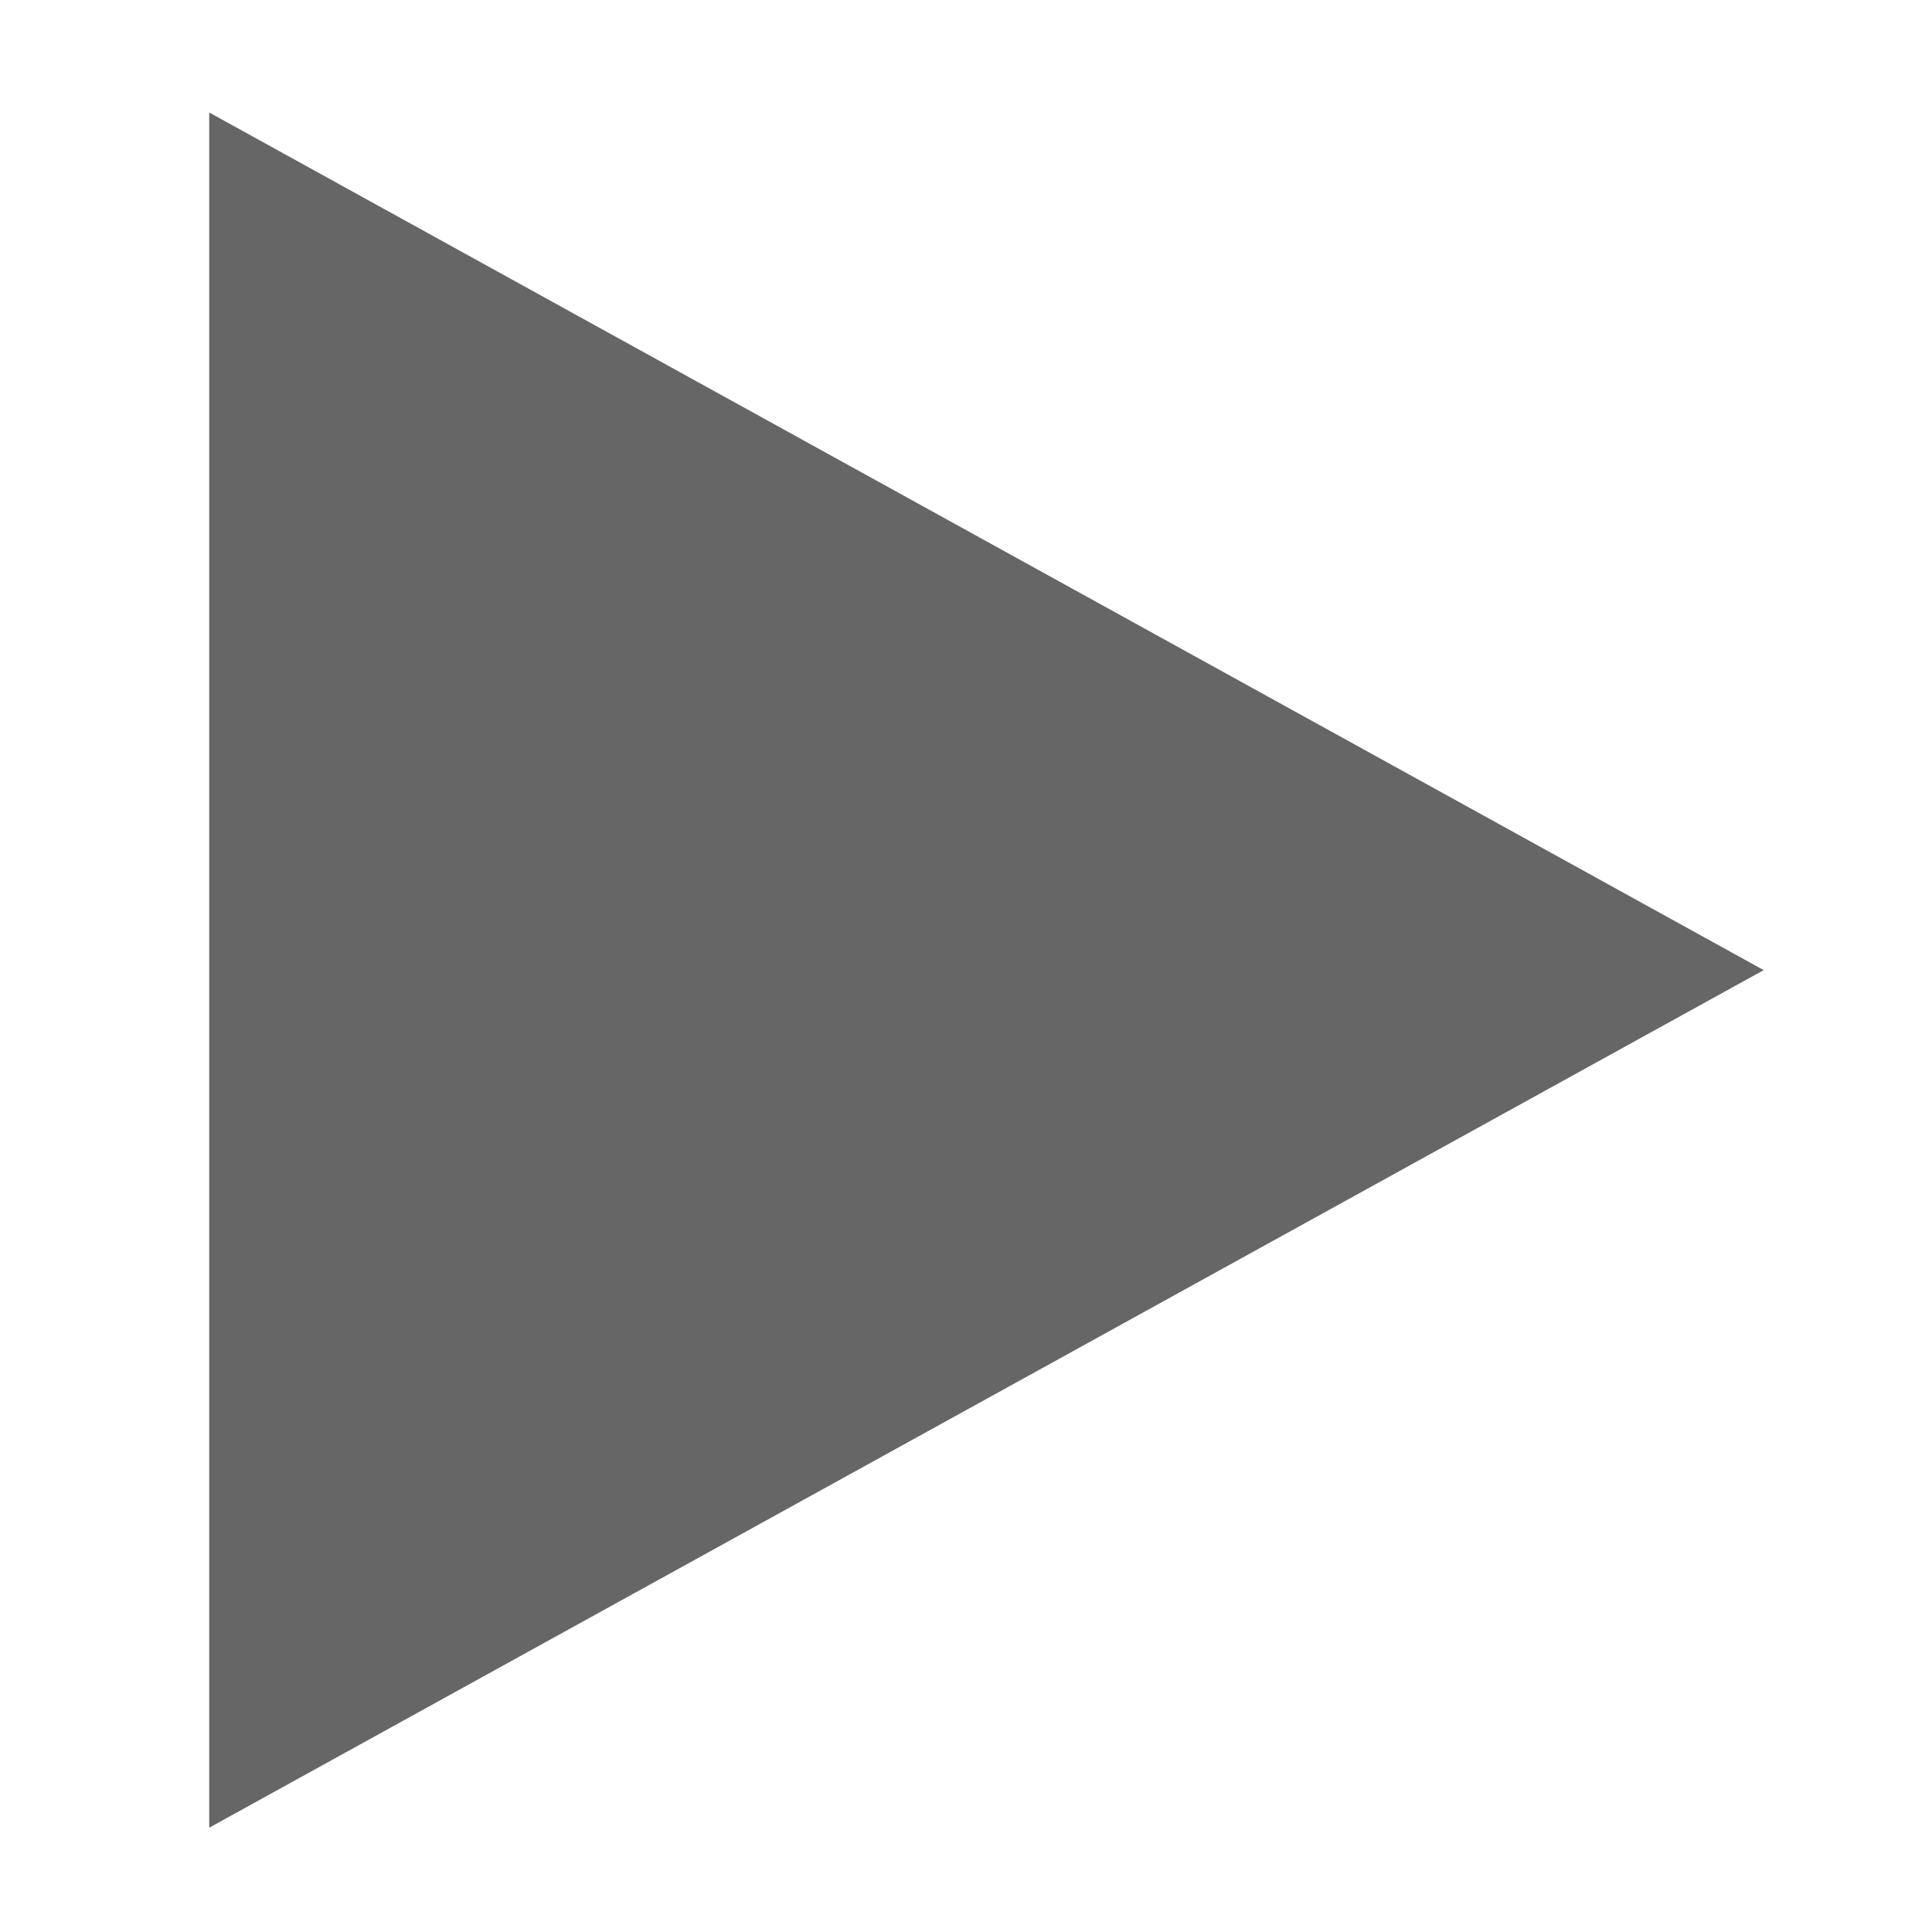
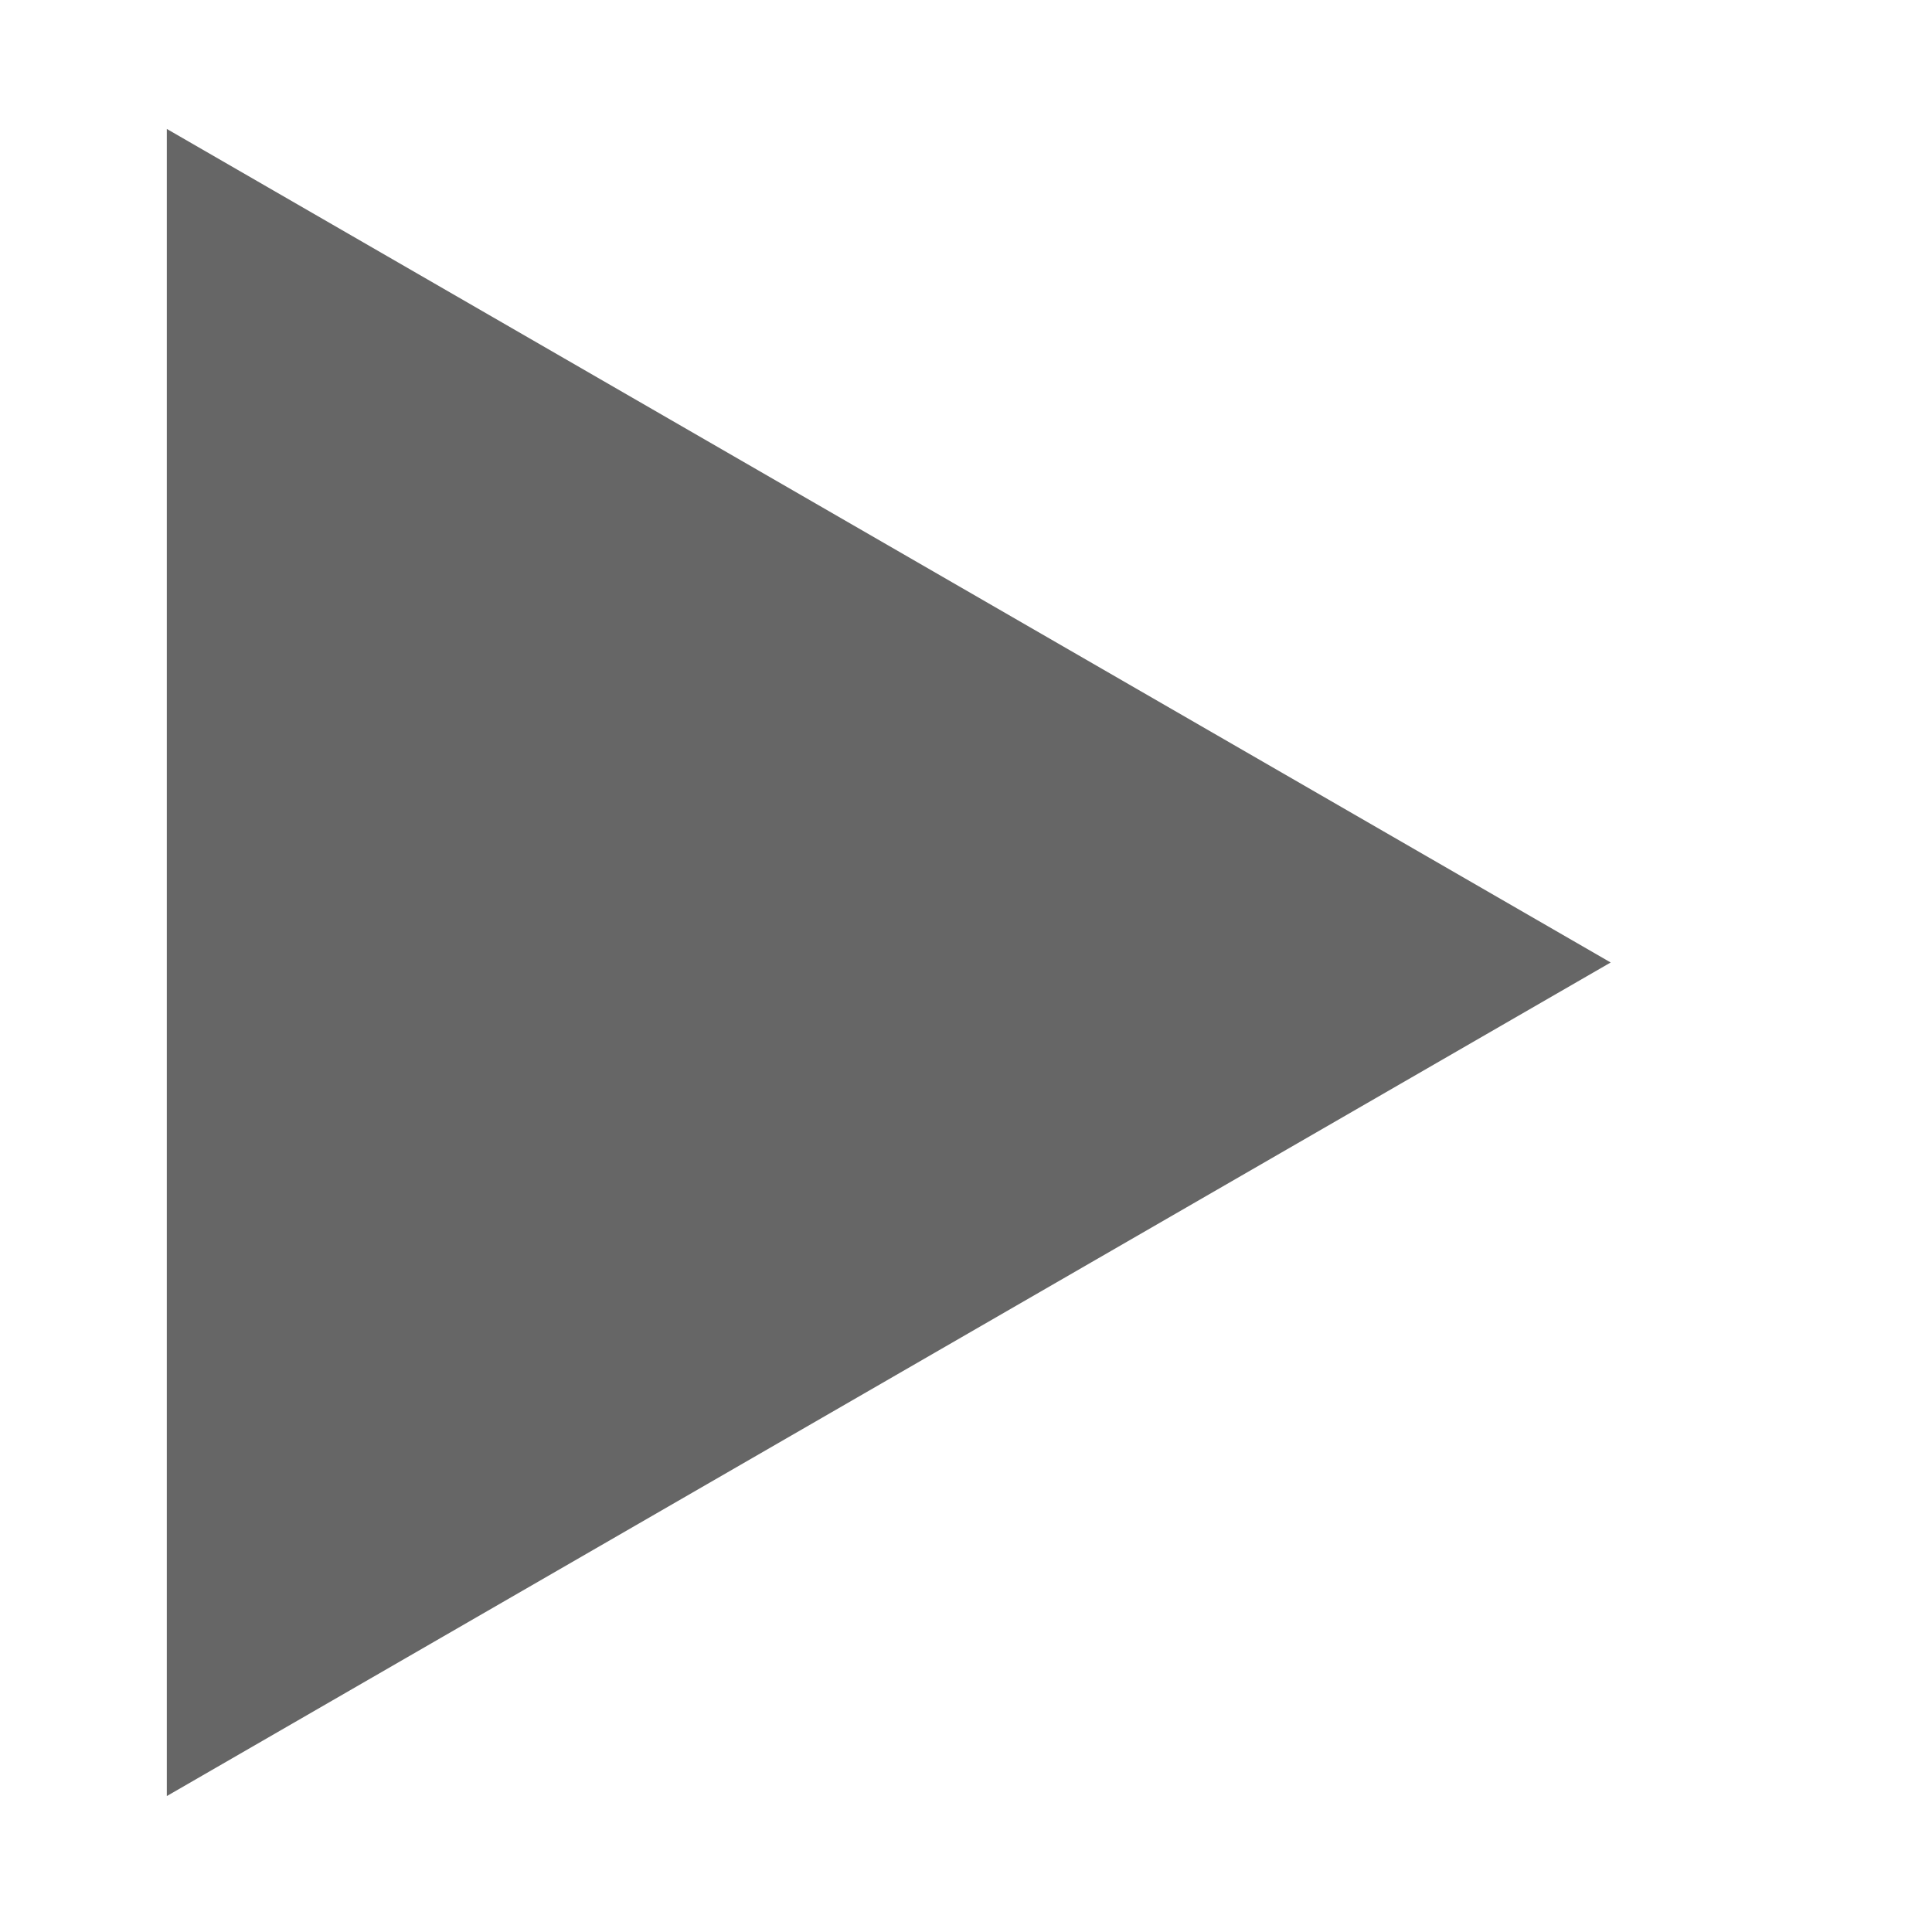
- <svg xmlns="http://www.w3.org/2000/svg" version="1.1" id="svg3998" width="12" height="12" viewBox="0 0 12 12">
-   <defs id="defs4002" />
-   <polygon transform="matrix(0,0.2469226,0.2583867,0,-0.3091649,-0.02405425)" points="2.927,6.226 46.072,6.226 24.5,43.593 " id="polygon2" style="fill:#666666" />
+ <svg xmlns="http://www.w3.org/2000/svg" version="1.1" id="Layer_1" x="0px" y="0px" width="50px" height="50px" fill="rgb(102, 102, 102)" viewBox="0 0 50 50" enable-background="new 0 0 50 50" xml:space="preserve">
+   <polygon points="4.317,3.337 41.684,24.909 4.317,46.482 " />
</svg>
